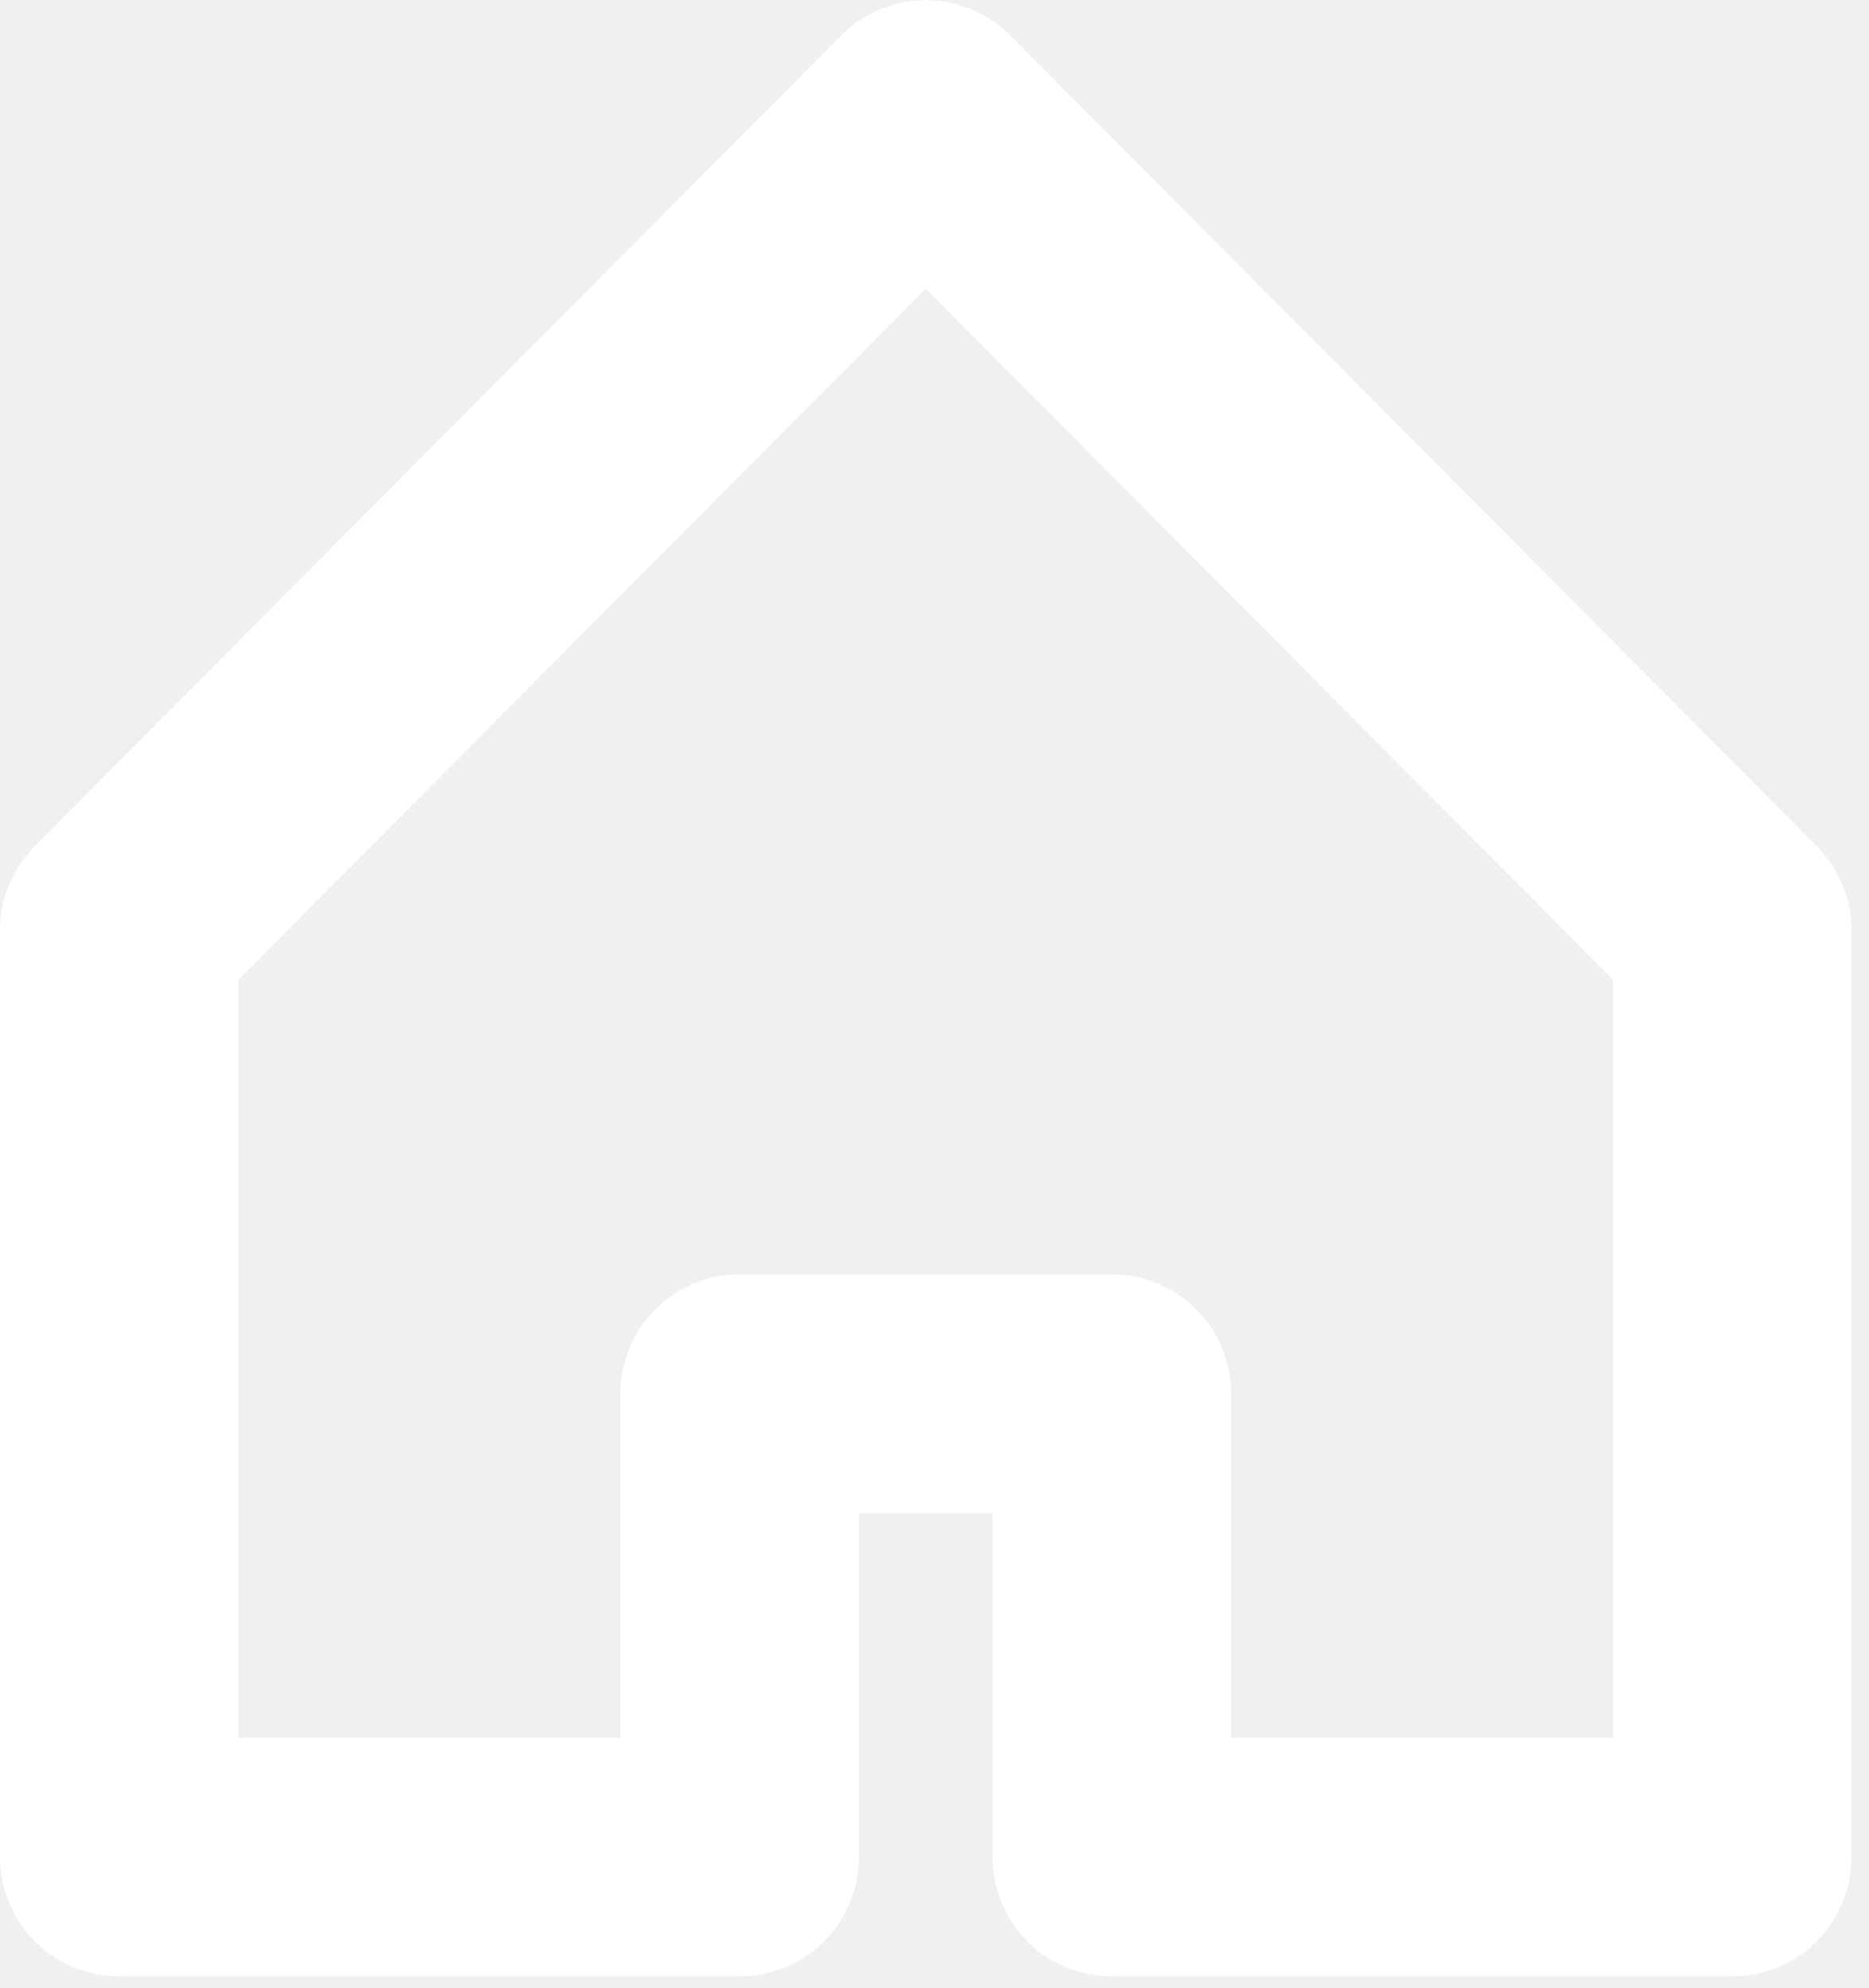
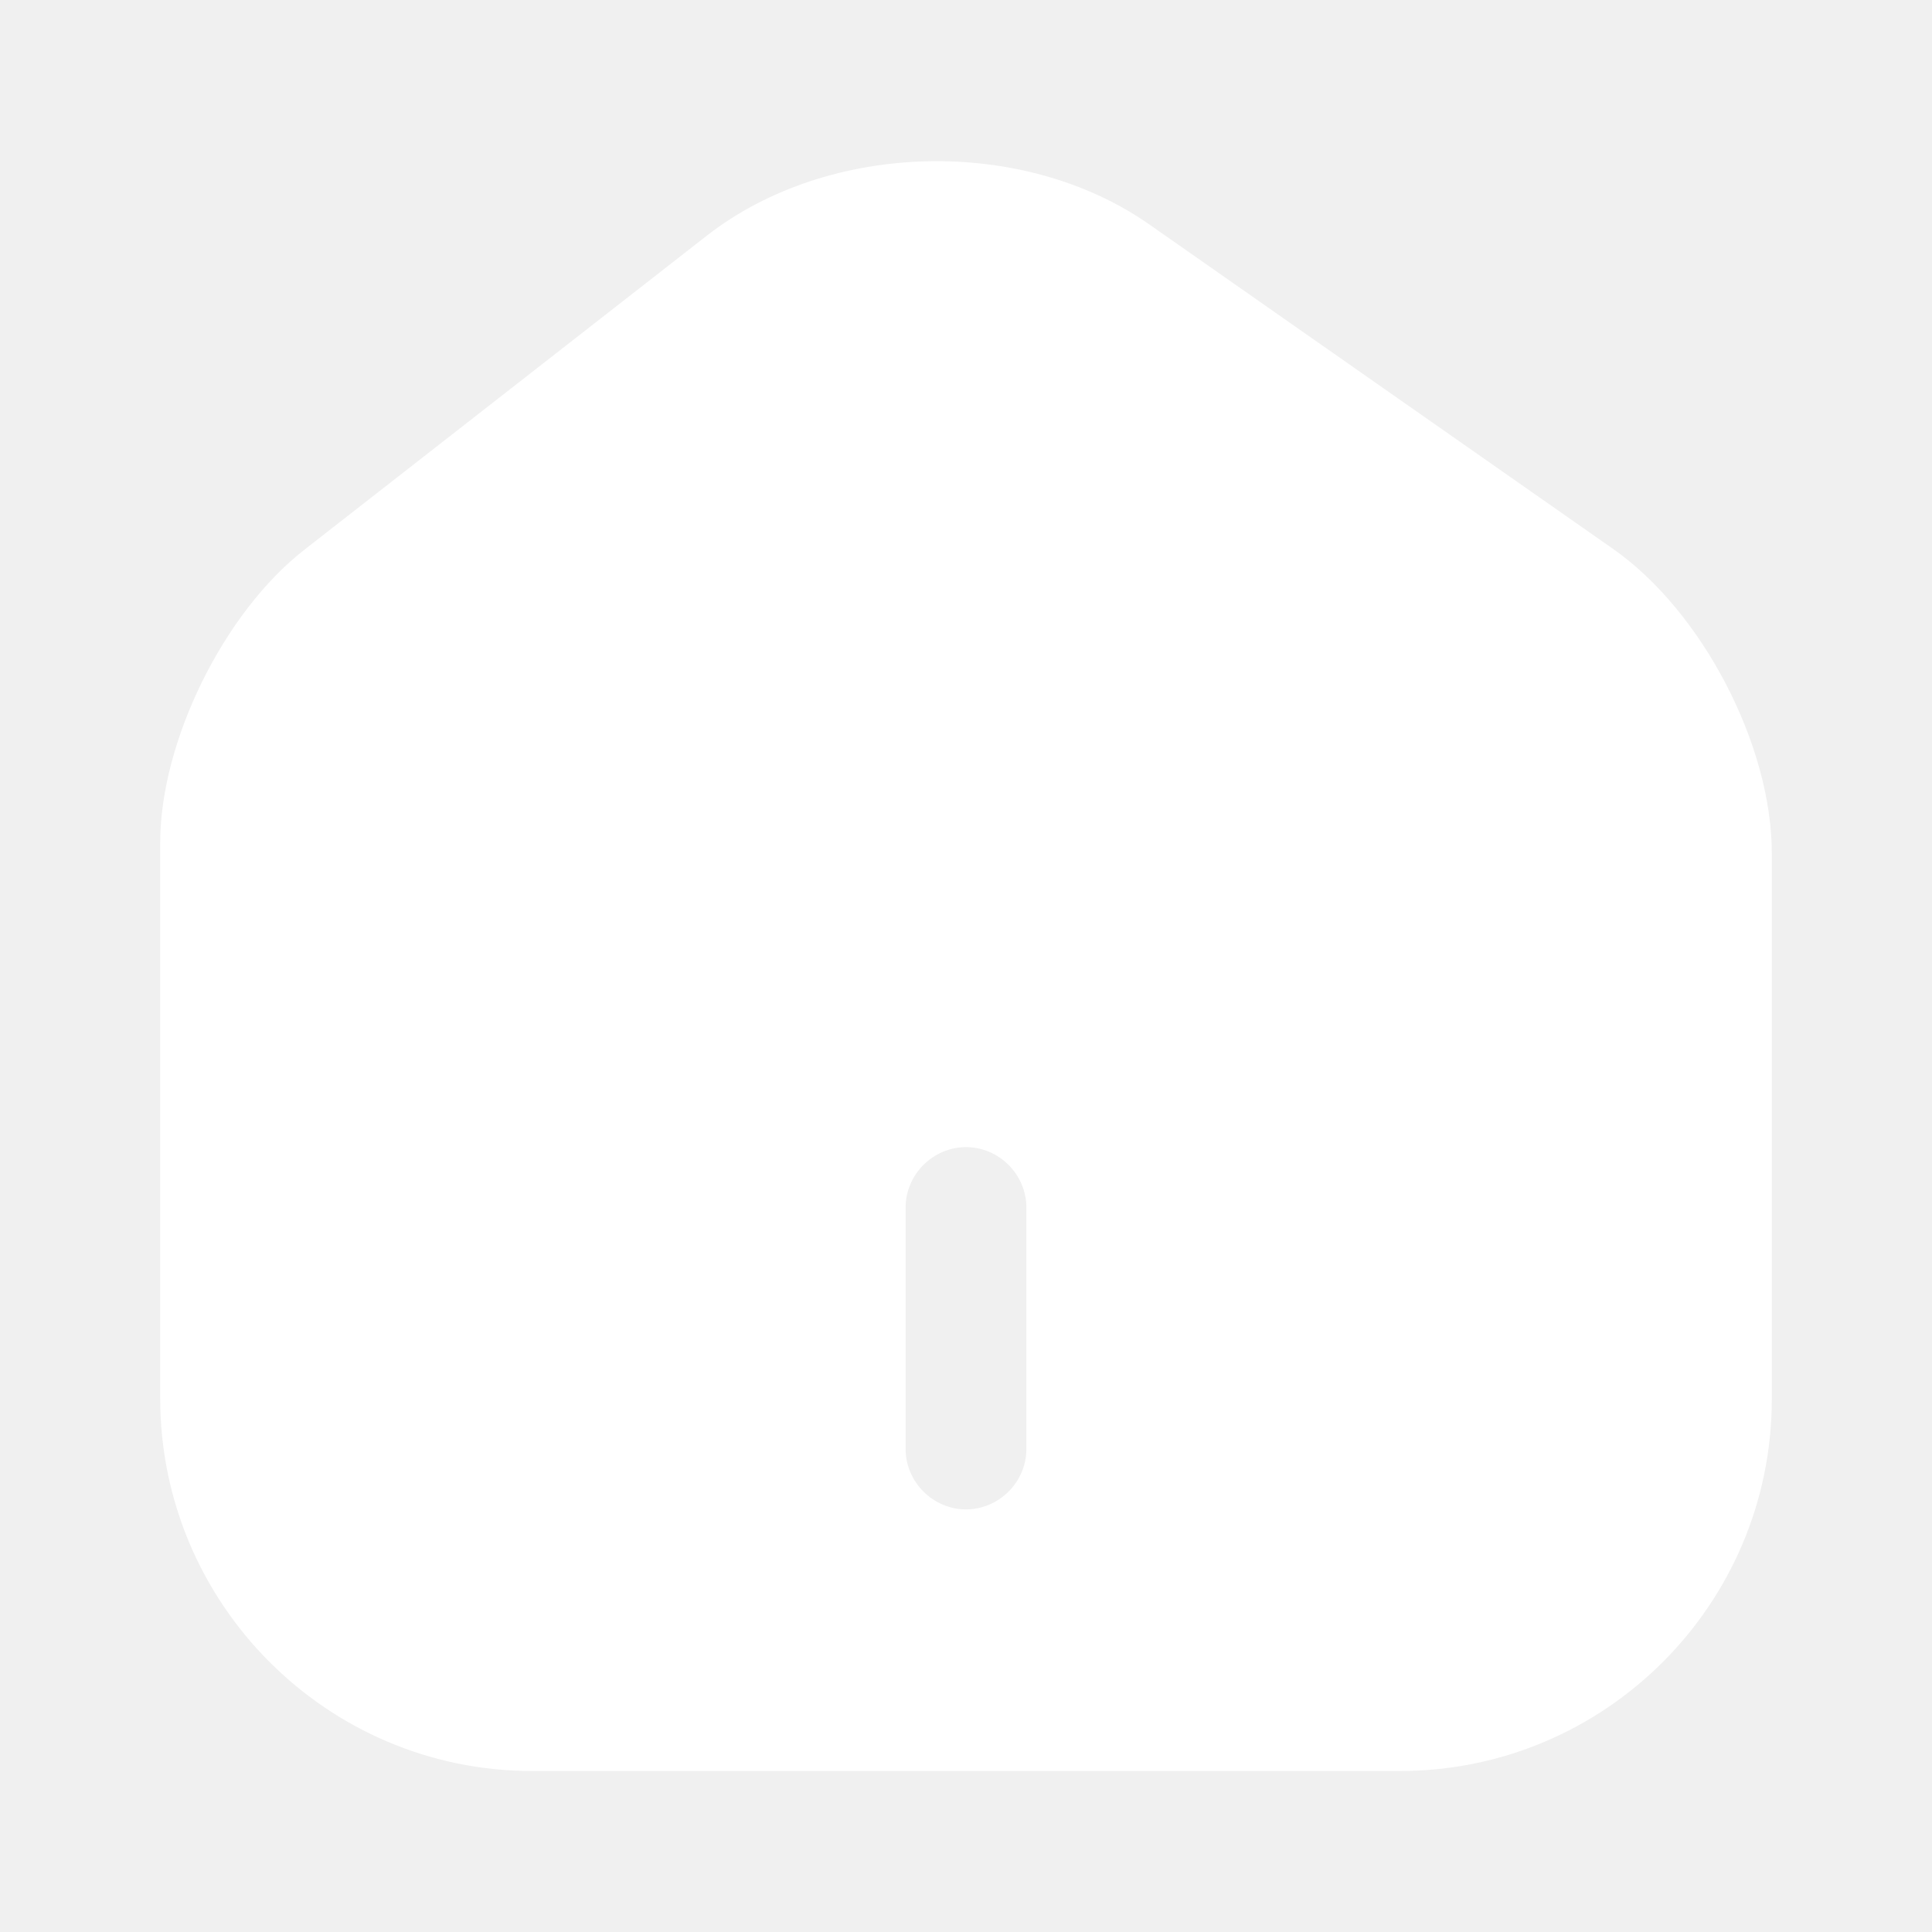
- <svg xmlns="http://www.w3.org/2000/svg" width="47" height="50" viewBox="0 0 47 50" fill="none">
-   <path d="M23.28 3.006L3 23.399V46.706H18.6V35.053H27.96V46.706H43.56V23.399L23.28 3.006Z" stroke="#fff" stroke-width="6" stroke-linecap="round" stroke-linejoin="round" />
+ <svg xmlns="http://www.w3.org/2000/svg" width="24" height="24" viewBox="0 0 24 24" fill="none">
+   <path d="M20.04 6.82L14.28 2.79C12.71 1.69 10.3 1.75 8.79 2.92L3.78 6.83C2.78 7.61 1.99 9.21 1.99 10.47V17.37C1.99 19.92 4.06 22 6.61 22H17.39C19.94 22 22.01 19.93 22.01 17.38V10.6C22.01 9.25 21.14 7.59 20.04 6.82ZM12.75 18C12.75 18.41 12.41 18.75 12 18.75C11.59 18.75 11.25 18.41 11.25 18V15C11.25 14.59 11.59 14.25 12 14.25C12.41 14.25 12.75 14.59 12.75 15V18Z" fill="white" />
</svg>
